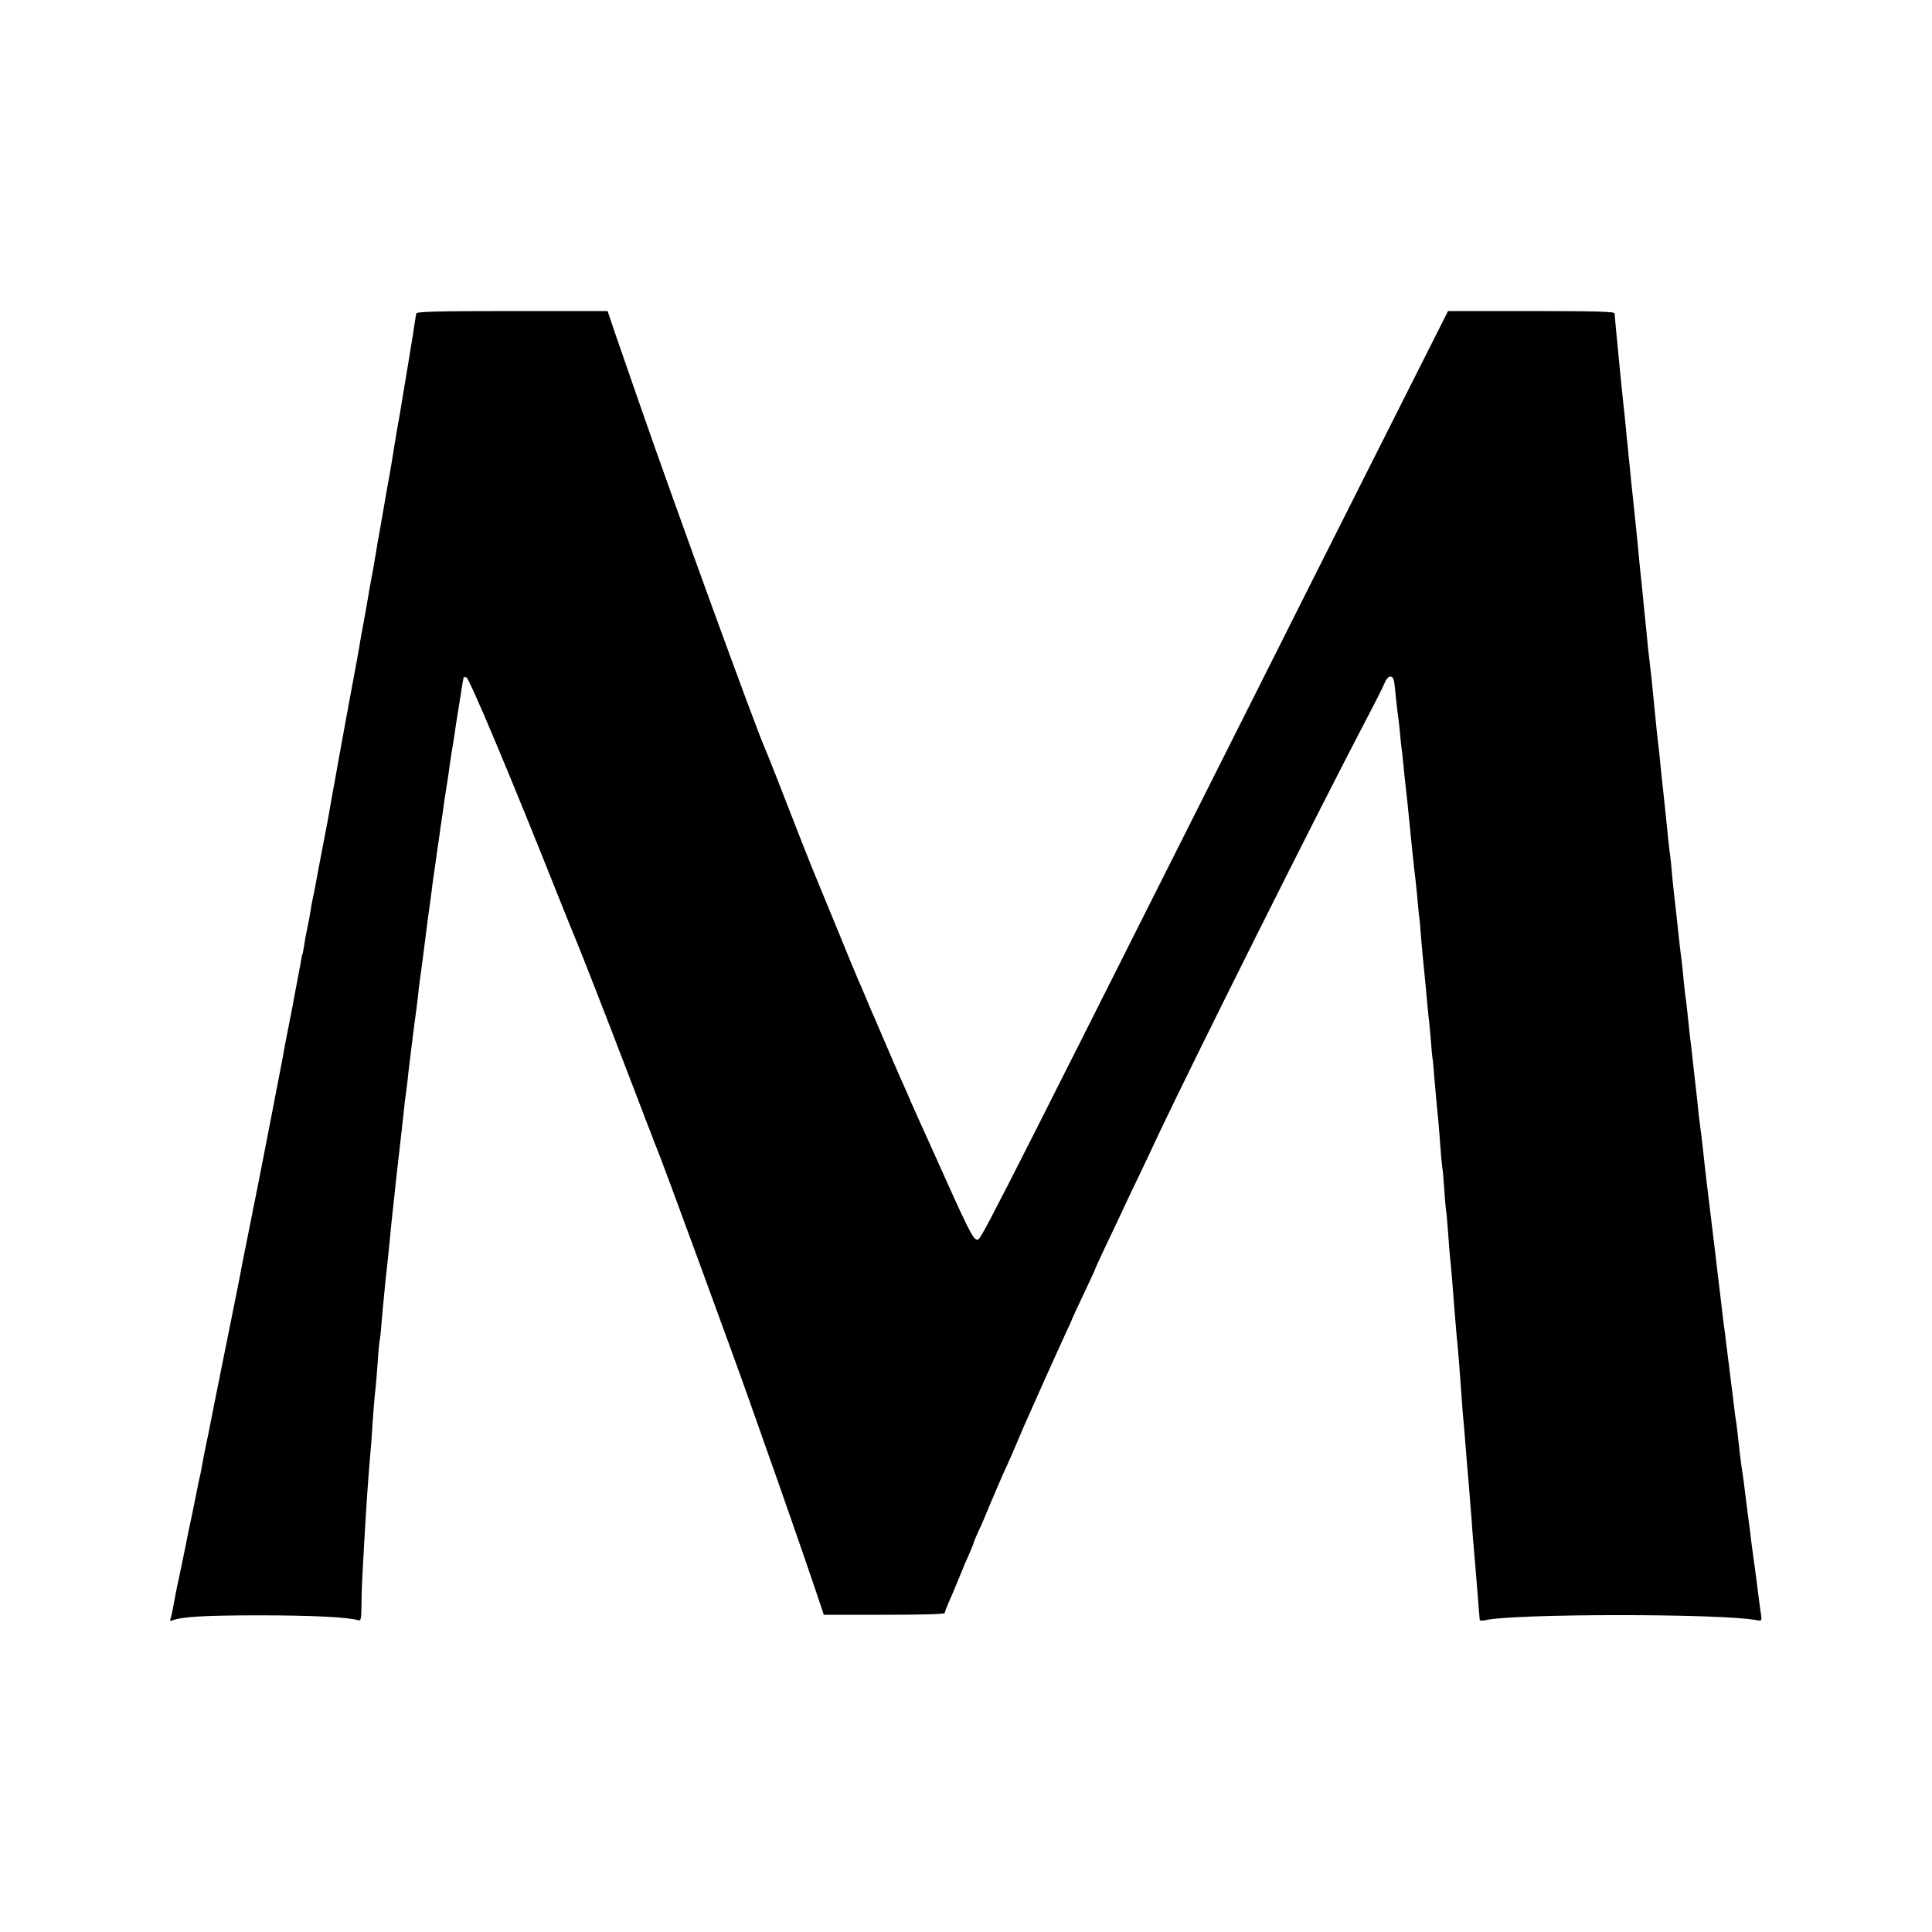
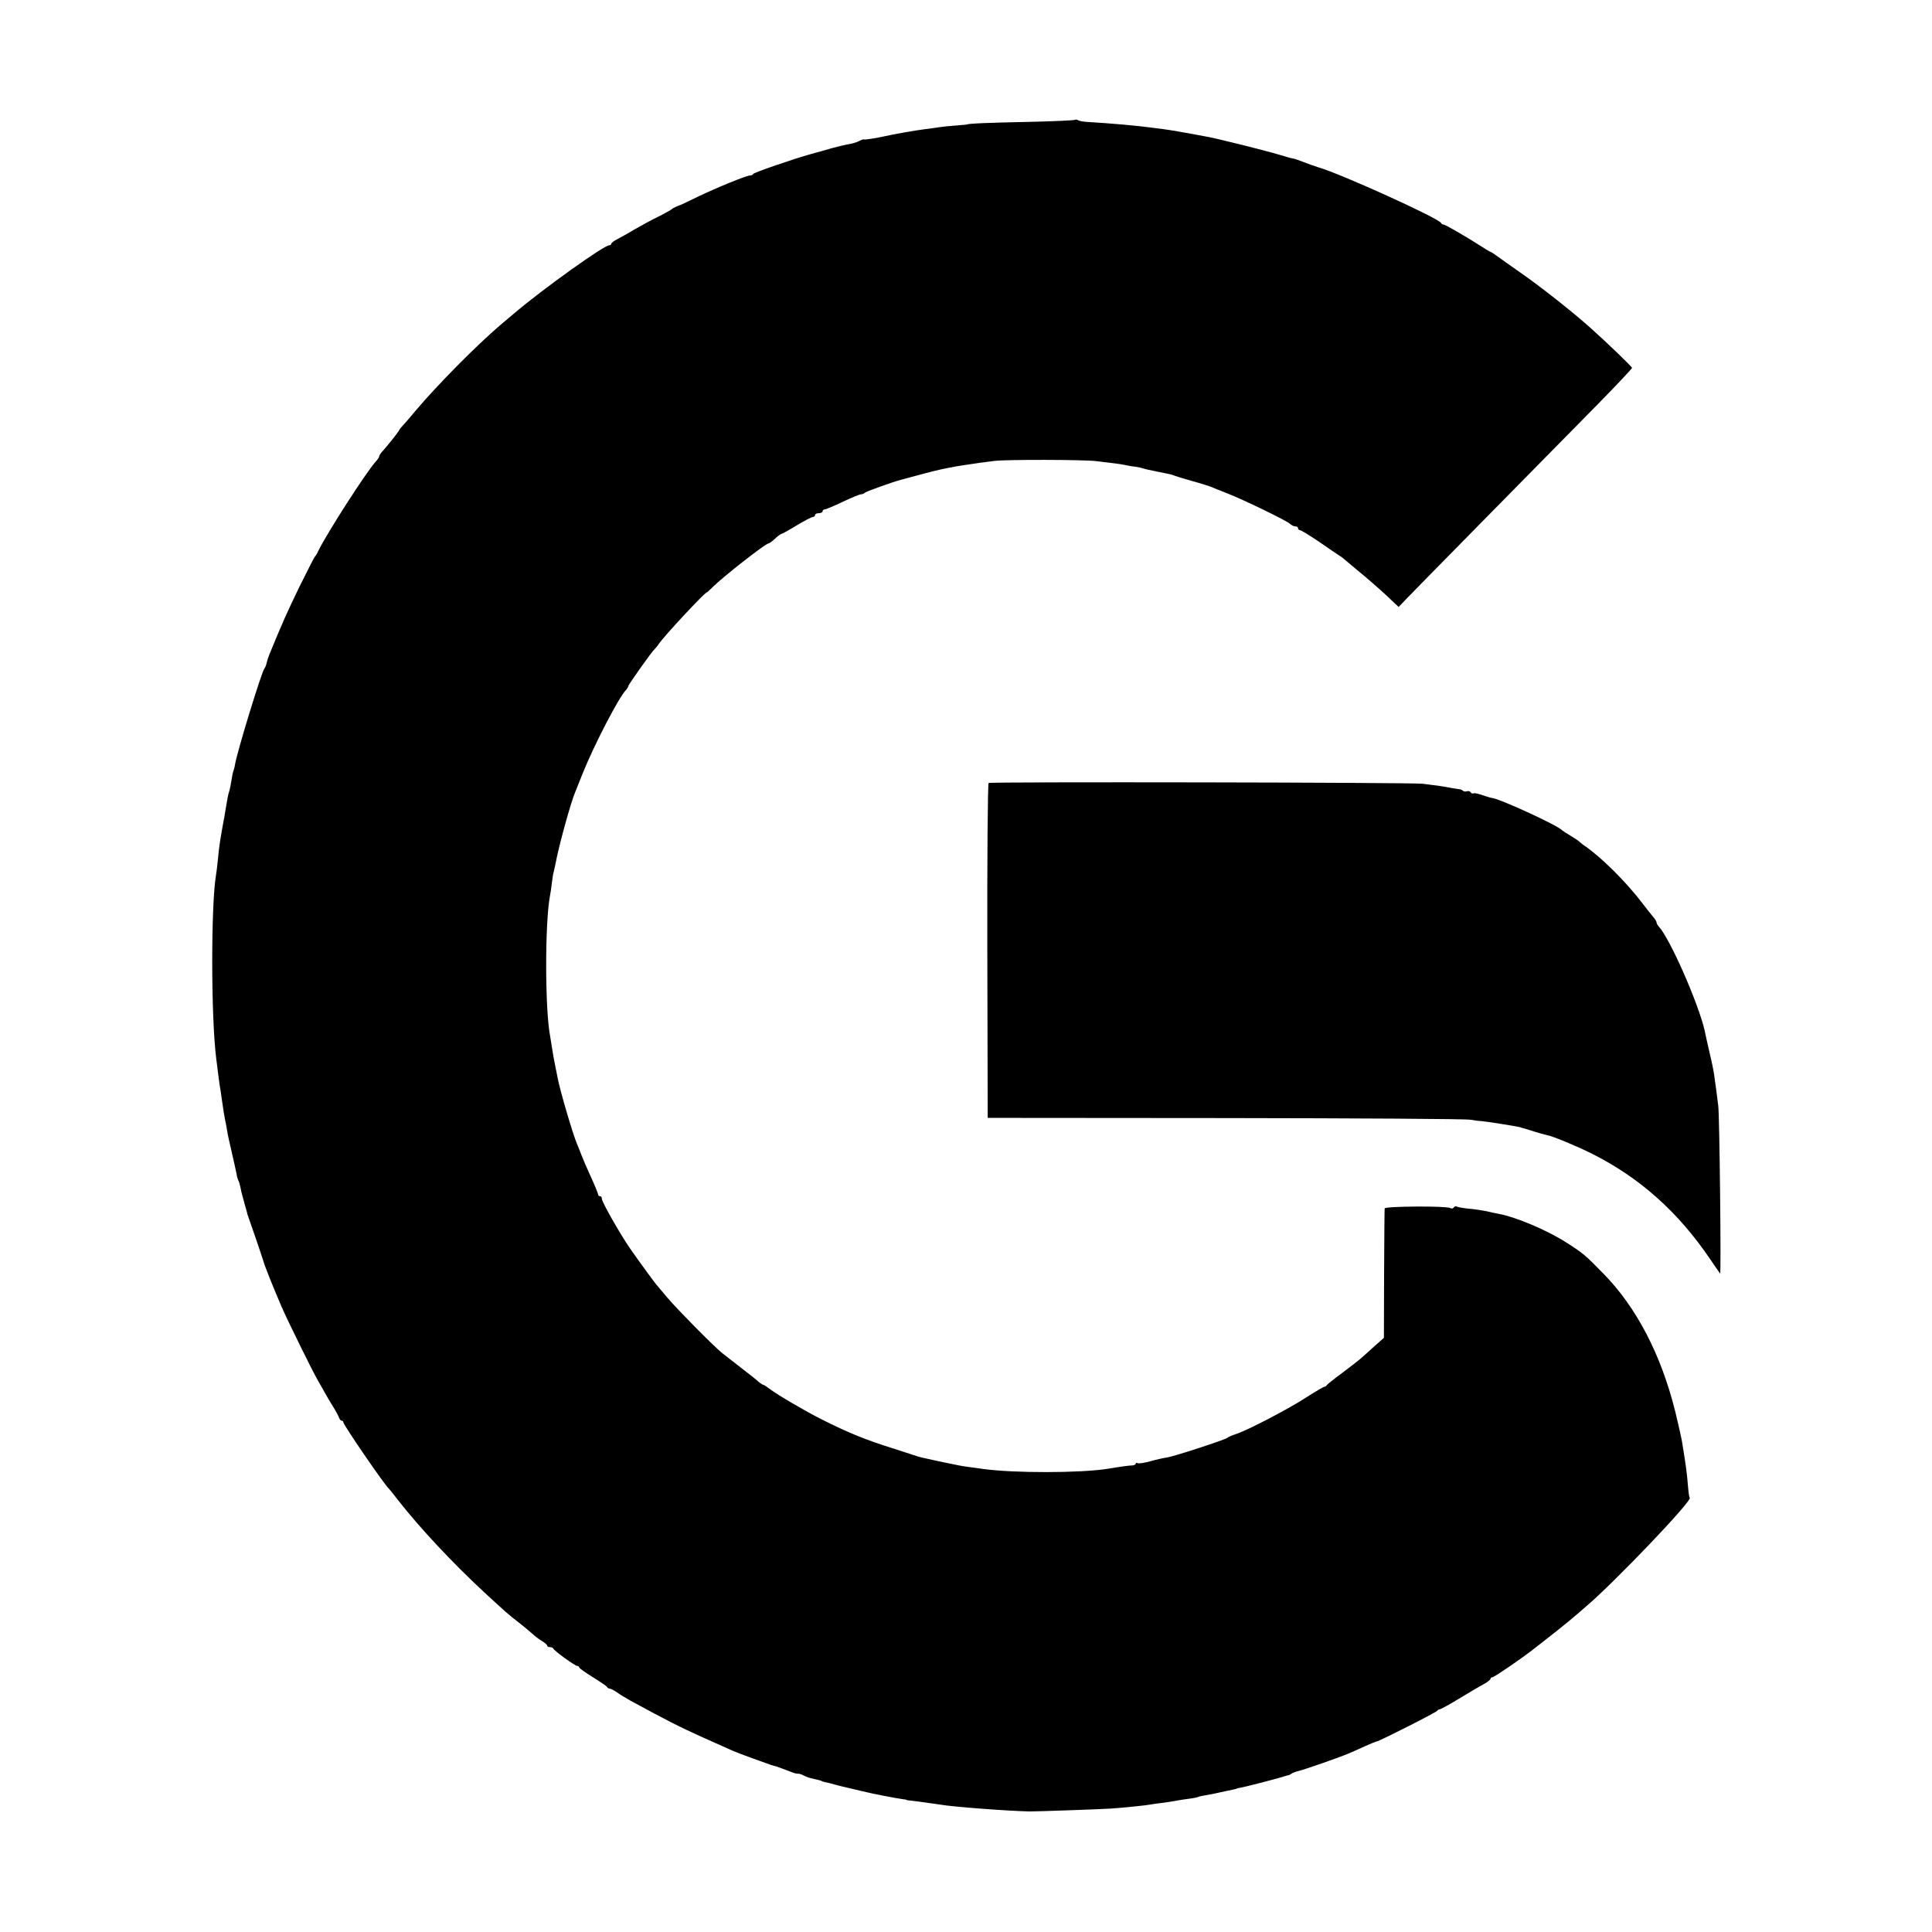
- <svg xmlns="http://www.w3.org/2000/svg" version="1.0" width="1000pt" height="1000pt" viewBox="0 0 1000 1000" preserveAspectRatio="xMidYMid meet">
-   <g transform="translate(0,1000) scale(0.1,-0.1)" fill="#000000" stroke="none">
-     <path d="M2155 8378 c-2 -7 -6 -31 -9 -53 -7 -45 -9 -63 -37 -230 -11 -66 -22 -133 -25 -150 -6 -40 -16 -95 -20 -120 -3 -11 -11 -63 -20 -115 -14 -90 -18 -111 -28 -170 -3 -14 -17 -92 -31 -175 -14 -82 -28 -161 -31 -175 -2 -14 -8 -52 -14 -85 -5 -33 -12 -71 -15 -85 -6 -28 -7 -36 -29 -165 -9 -49 -18 -101 -21 -115 -3 -14 -7 -38 -10 -55 -2 -16 -11 -66 -19 -110 -26 -141 -35 -189 -41 -220 -2 -16 -7 -41 -10 -54 -2 -13 -20 -112 -40 -220 -19 -108 -37 -205 -39 -216 -9 -52 -18 -102 -22 -125 -3 -14 -16 -81 -29 -150 -13 -69 -27 -141 -30 -160 -3 -19 -10 -53 -15 -75 -5 -22 -11 -57 -14 -77 -3 -21 -10 -57 -15 -80 -5 -24 -13 -63 -16 -88 -4 -24 -8 -47 -10 -50 -2 -3 -6 -23 -9 -45 -4 -22 -25 -134 -47 -250 -23 -115 -43 -219 -44 -230 -3 -19 -141 -729 -150 -770 -3 -11 -7 -31 -9 -45 -3 -14 -14 -72 -26 -130 -12 -58 -24 -118 -27 -135 -2 -16 -40 -207 -84 -423 -43 -215 -81 -402 -83 -415 -2 -12 -11 -56 -20 -97 -8 -41 -18 -91 -21 -110 -3 -19 -8 -42 -10 -50 -2 -8 -6 -26 -9 -40 -2 -14 -16 -81 -30 -150 -15 -69 -29 -136 -31 -150 -4 -21 -34 -166 -51 -245 -2 -11 -9 -46 -15 -78 -5 -32 -13 -65 -16 -74 -5 -12 -2 -15 10 -10 49 19 170 26 447 26 272 0 459 -9 513 -25 15 -5 17 4 18 78 1 84 2 107 13 303 13 226 19 315 31 460 4 39 8 95 10 125 5 87 15 212 20 245 2 17 6 73 10 125 3 52 8 102 10 110 2 8 7 51 10 95 4 44 8 94 10 110 6 67 16 162 20 195 2 19 7 67 11 105 4 39 8 81 9 95 5 45 25 234 30 278 3 23 7 62 10 87 3 25 7 64 10 88 8 72 16 140 20 182 3 22 7 56 10 75 2 19 7 55 9 80 6 53 34 280 42 331 2 20 7 59 10 85 2 27 7 60 9 74 2 14 14 99 25 190 11 91 23 176 25 190 2 14 7 48 10 75 3 28 8 61 10 75 2 14 7 45 10 70 3 25 8 56 10 70 2 14 7 45 10 70 3 25 8 56 10 70 2 14 7 45 10 70 3 25 10 70 15 100 5 30 12 75 15 100 3 25 10 70 15 100 5 30 12 73 15 95 3 23 7 50 9 60 2 11 9 56 16 100 7 44 14 87 15 95 2 8 4 18 4 22 1 4 7 5 15 2 16 -6 235 -527 480 -1144 43 -107 82 -204 87 -215 15 -34 174 -441 244 -625 37 -96 78 -203 91 -237 13 -35 35 -93 50 -130 14 -38 29 -77 34 -88 23 -52 400 -1081 477 -1300 19 -55 60 -170 90 -255 69 -193 190 -541 251 -721 l46 -137 313 0 c187 0 313 3 313 9 0 5 9 28 19 52 11 23 36 83 56 132 20 50 45 109 56 132 10 24 19 45 19 49 0 3 11 29 24 57 14 29 41 92 61 142 21 49 48 112 60 140 45 98 63 141 89 202 14 35 37 86 50 115 13 29 52 116 86 193 35 77 80 178 101 223 22 46 39 85 39 87 0 1 27 60 60 129 33 70 60 128 60 131 0 2 22 50 49 107 27 56 67 141 89 188 22 47 64 137 95 200 30 63 75 158 99 210 211 443 824 1668 1077 2150 39 74 78 152 87 173 10 24 22 37 32 35 16 -3 18 -10 27 -108 4 -36 8 -76 11 -90 2 -14 6 -54 10 -90 3 -36 7 -75 9 -88 2 -13 7 -53 10 -90 3 -37 8 -80 10 -97 2 -16 6 -57 10 -90 3 -33 8 -78 10 -100 2 -22 9 -89 15 -150 6 -60 13 -121 15 -135 2 -14 6 -56 10 -95 3 -38 8 -86 10 -105 3 -19 7 -62 9 -95 3 -33 7 -85 10 -115 8 -75 13 -133 21 -215 3 -38 8 -86 10 -105 3 -19 7 -70 11 -113 3 -43 7 -87 9 -97 2 -10 6 -54 9 -97 6 -70 13 -149 22 -238 1 -16 6 -68 9 -115 3 -47 8 -97 10 -111 3 -14 7 -63 10 -109 3 -46 7 -95 9 -109 3 -14 7 -66 11 -116 3 -49 8 -108 10 -130 3 -22 7 -69 10 -105 12 -156 15 -189 20 -250 3 -36 7 -85 10 -110 4 -41 8 -94 21 -270 2 -36 6 -87 9 -115 3 -27 7 -81 10 -120 7 -92 13 -154 20 -240 3 -38 7 -95 10 -125 4 -65 14 -187 20 -250 2 -25 7 -85 11 -135 7 -89 11 -142 13 -159 1 -4 11 -6 24 -3 142 36 1234 36 1409 1 25 -5 27 -3 24 23 -3 15 -14 100 -25 188 -12 88 -24 178 -27 200 -2 22 -7 56 -9 75 -3 19 -7 53 -10 75 -5 41 -11 88 -20 160 -3 22 -8 56 -11 75 -7 49 -12 96 -19 160 -3 30 -8 66 -10 80 -3 14 -7 48 -10 75 -3 28 -8 64 -10 80 -2 17 -7 53 -10 80 -3 28 -8 64 -10 80 -2 17 -7 53 -10 80 -3 28 -8 64 -10 80 -3 17 -7 53 -10 80 -3 28 -10 84 -15 125 -5 41 -12 98 -15 125 -3 28 -7 66 -10 85 -2 19 -11 94 -20 165 -9 72 -18 146 -20 165 -2 19 -7 58 -10 85 -14 133 -27 235 -30 255 -1 8 -6 47 -9 85 -4 39 -10 90 -13 115 -3 25 -6 56 -8 70 -2 25 -13 117 -20 175 -2 17 -6 59 -10 95 -4 36 -8 76 -11 90 -2 14 -6 54 -10 90 -3 36 -7 76 -9 90 -4 29 -15 120 -20 170 -3 34 -13 121 -21 190 -2 19 -7 64 -10 100 -3 36 -7 76 -9 90 -5 30 -11 92 -25 230 -6 58 -13 121 -15 140 -2 19 -7 62 -10 95 -3 33 -7 74 -9 90 -5 35 -15 130 -21 195 -16 167 -17 174 -29 275 -3 22 -8 69 -11 105 -4 36 -8 81 -10 100 -2 19 -7 64 -10 100 -3 36 -8 81 -10 100 -2 19 -7 62 -10 95 -6 67 -10 111 -29 290 -13 118 -17 164 -21 205 -3 25 -7 65 -9 90 -3 25 -8 74 -11 110 -4 36 -8 83 -11 105 -12 110 -46 462 -47 483 0 9 -93 12 -431 12 l-431 0 -321 -637 c-177 -351 -559 -1110 -849 -1688 -1282 -2550 -1248 -2482 -1268 -2481 -21 1 -46 52 -229 461 -27 61 -59 130 -70 155 -11 25 -28 63 -38 85 -9 22 -26 60 -37 85 -11 25 -49 110 -83 190 -34 80 -68 159 -75 175 -8 17 -28 64 -45 105 -17 41 -38 89 -45 105 -7 17 -55 131 -105 255 -51 124 -98 239 -105 255 -16 36 -125 313 -201 510 -30 77 -59 149 -64 160 -41 88 -468 1261 -648 1780 -50 143 -108 311 -129 372 l-38 113 -493 0 c-385 0 -494 -3 -497 -12z" />
+ <svg xmlns="http://www.w3.org/2000/svg" version="1.0" width="1024pt" height="1024pt" viewBox="0 0 1024 1024" preserveAspectRatio="xMidYMid meet">
+   <g transform="translate(0,1024) scale(0.1,-0.1)" fill="#000000" stroke="none">
+     <path d="M5698 9605 c-3 -3 -113 -8 -244 -11 -211 -4 -329 -9 -329 -14 0 0 -25 -3 -55 -5 -30 -2 -71 -6 -90 -9 -19 -3 -55 -8 -80 -11 -43 -5 -172 -28 -215 -38 -38 -9 -105 -19 -107 -16 -2 1 -12 -2 -23 -8 -11 -6 -36 -14 -55 -17 -19 -3 -60 -13 -90 -21 -30 -9 -80 -23 -110 -31 -92 -25 -305 -99 -308 -106 -2 -5 -9 -8 -17 -8 -18 0 -175 -64 -275 -112 -47 -23 -87 -42 -90 -43 -18 -6 -46 -19 -50 -24 -3 -3 -34 -21 -70 -39 -36 -17 -92 -48 -125 -67 -33 -20 -75 -43 -92 -52 -18 -9 -33 -20 -33 -25 0 -4 -5 -8 -11 -8 -28 0 -352 -232 -499 -357 -14 -11 -47 -40 -75 -63 -130 -111 -337 -320 -455 -460 -25 -30 -52 -62 -61 -71 -9 -9 -21 -23 -25 -32 -10 -17 -61 -80 -86 -108 -10 -10 -18 -23 -18 -27 0 -5 -8 -17 -18 -28 -52 -57 -259 -380 -305 -474 -6 -14 -14 -27 -18 -30 -3 -3 -40 -75 -82 -160 -65 -134 -90 -190 -159 -358 -6 -15 -13 -36 -15 -46 -2 -11 -7 -24 -12 -30 -15 -19 -142 -433 -155 -506 -2 -14 -7 -32 -10 -40 -3 -8 -7 -31 -10 -51 -3 -20 -8 -42 -10 -50 -6 -14 -12 -48 -22 -109 -3 -19 -7 -45 -10 -57 -17 -92 -23 -132 -29 -198 -3 -33 -8 -70 -10 -82 -27 -159 -27 -752 1 -973 9 -70 14 -113 18 -140 3 -14 7 -43 10 -65 7 -53 17 -115 23 -140 2 -11 6 -31 8 -45 2 -14 13 -63 24 -110 11 -47 22 -98 25 -113 2 -15 7 -30 10 -35 3 -5 8 -22 11 -38 3 -16 7 -33 9 -39 1 -5 8 -30 15 -55 7 -25 13 -45 12 -45 0 0 18 -52 40 -115 22 -63 41 -122 44 -131 4 -20 56 -149 97 -244 30 -70 169 -352 192 -390 6 -11 22 -38 34 -60 12 -22 33 -58 47 -80 14 -22 28 -48 31 -57 4 -10 10 -18 15 -18 5 0 9 -4 9 -9 0 -13 219 -333 241 -351 3 -3 25 -30 48 -60 116 -149 293 -337 458 -490 105 -97 134 -123 183 -160 24 -19 56 -45 70 -58 14 -13 37 -31 53 -40 15 -9 27 -20 27 -24 0 -4 6 -8 14 -8 8 0 16 -3 18 -7 5 -13 116 -93 128 -93 5 0 10 -3 10 -8 0 -4 33 -27 73 -52 39 -24 74 -48 75 -52 2 -4 8 -8 14 -8 5 0 22 -9 37 -19 14 -11 47 -30 71 -44 200 -109 264 -141 386 -196 76 -34 148 -66 159 -71 11 -5 58 -23 105 -40 105 -38 103 -37 112 -39 7 -1 41 -13 103 -37 11 -4 24 -6 28 -5 4 0 17 -4 28 -10 11 -6 30 -13 42 -15 38 -9 52 -12 52 -14 0 -1 7 -3 15 -5 8 -1 35 -8 60 -15 25 -7 52 -13 61 -15 8 -2 44 -10 80 -19 58 -14 165 -35 214 -42 11 -1 20 -3 20 -4 0 -1 11 -3 25 -4 30 -3 127 -17 155 -21 59 -11 347 -33 470 -36 25 -1 386 12 430 15 85 6 189 17 215 22 14 2 43 7 65 9 22 3 51 7 65 10 14 3 45 8 70 11 25 3 48 8 51 10 3 2 21 6 40 9 19 3 55 10 80 16 26 6 55 12 65 14 11 2 19 4 19 5 0 1 9 3 20 5 22 3 211 52 235 61 8 3 17 5 20 5 3 1 10 4 15 8 6 5 24 11 40 15 32 8 211 70 260 91 17 7 56 24 88 39 32 14 60 26 64 26 11 0 318 155 321 163 2 4 8 7 12 7 5 0 51 25 102 56 51 31 110 66 131 77 20 11 37 24 37 29 0 4 4 8 10 8 9 0 157 101 215 147 17 13 35 27 40 31 19 14 160 126 171 137 6 5 38 32 70 60 152 129 564 561 550 576 -3 2 -7 33 -10 69 -4 57 -13 121 -32 235 -3 17 -18 84 -34 150 -75 304 -206 556 -383 736 -94 96 -105 106 -196 164 -102 65 -265 134 -356 151 -11 2 -40 8 -65 14 -25 5 -69 12 -98 14 -29 3 -56 8 -61 11 -5 3 -12 1 -16 -5 -4 -6 -12 -7 -18 -3 -19 12 -347 10 -348 -2 -1 -5 -2 -162 -3 -348 l-1 -338 -50 -44 c-27 -25 -59 -53 -70 -63 -11 -10 -56 -45 -100 -78 -44 -32 -81 -62 -83 -66 -2 -5 -8 -8 -12 -8 -5 0 -47 -25 -94 -55 -93 -61 -314 -176 -373 -195 -21 -7 -43 -16 -48 -21 -15 -11 -284 -99 -320 -104 -16 -2 -56 -11 -88 -20 -32 -9 -62 -13 -67 -10 -6 3 -10 2 -10 -2 0 -5 -8 -9 -17 -10 -17 0 -61 -6 -133 -18 -145 -23 -499 -23 -657 -1 -24 3 -60 8 -81 11 -42 6 -42 6 -157 30 -96 21 -96 21 -115 27 -8 3 -62 20 -120 39 -151 47 -244 85 -385 156 -89 45 -231 128 -272 159 -17 13 -34 24 -37 24 -3 0 -14 7 -24 15 -9 9 -52 43 -95 76 -43 33 -87 68 -99 77 -48 39 -238 232 -289 292 -30 36 -56 67 -59 70 -7 7 -98 131 -142 195 -51 74 -148 244 -148 261 0 8 -4 14 -10 14 -5 0 -10 4 -10 9 0 5 -17 47 -38 93 -21 45 -44 99 -51 118 -7 19 -17 44 -22 55 -23 53 -95 299 -105 360 -2 11 -8 40 -13 65 -5 25 -12 63 -15 85 -4 23 -8 50 -10 62 -28 142 -28 604 -1 745 3 13 7 43 10 68 3 25 7 52 10 60 2 8 6 26 9 40 16 90 82 331 106 385 4 11 23 56 40 100 60 148 185 390 226 436 8 8 14 19 14 22 0 8 128 188 140 197 3 3 13 14 21 26 29 43 244 274 255 274 2 0 16 13 31 28 55 55 281 232 297 232 4 0 19 11 34 25 15 14 30 25 33 25 4 0 40 20 81 45 42 25 80 45 87 45 6 0 11 5 11 10 0 6 9 10 20 10 11 0 20 5 20 10 0 6 5 10 11 10 6 0 49 18 95 40 47 22 90 40 97 40 7 0 17 4 22 9 8 7 145 56 190 68 6 1 26 7 45 12 121 33 151 40 200 50 30 6 69 13 85 15 59 9 121 18 165 23 65 8 475 7 540 -1 109 -13 125 -15 155 -21 17 -4 41 -8 55 -9 14 -2 32 -6 40 -9 8 -3 44 -11 80 -18 80 -16 72 -15 90 -22 8 -3 49 -15 90 -27 41 -11 84 -25 95 -29 11 -5 52 -21 90 -36 89 -35 316 -145 333 -162 7 -7 20 -13 28 -13 8 0 14 -4 14 -10 0 -5 5 -10 10 -10 6 0 52 -28 102 -62 50 -35 98 -67 107 -73 9 -5 18 -12 21 -15 3 -3 39 -33 80 -67 41 -33 106 -90 144 -125 l69 -65 46 48 c42 44 557 567 1014 1031 97 99 177 184 177 188 0 6 -125 127 -220 212 -96 86 -266 220 -377 297 -43 30 -94 66 -113 80 -19 14 -37 26 -40 26 -3 0 -25 14 -50 30 -80 51 -190 115 -199 115 -5 0 -11 3 -13 8 -11 25 -536 263 -653 296 -5 2 -19 6 -30 10 -77 29 -96 36 -103 36 -4 0 -36 9 -72 20 -76 23 -331 86 -375 94 -16 3 -43 8 -60 11 -56 11 -150 27 -175 30 -14 2 -45 6 -70 9 -72 10 -210 22 -340 30 -20 1 -41 5 -46 9 -6 3 -13 4 -16 2z" />
+     <path d="M5240 6090 c-5 -3 -8 -403 -7 -890 l2 -885 1260 -1 c693 -1 1278 -4 1300 -9 22 -4 47 -7 55 -7 15 0 186 -27 205 -32 6 -2 15 -5 20 -6 6 -1 30 -9 55 -17 25 -8 55 -16 68 -19 36 -7 160 -59 242 -100 252 -127 455 -308 625 -559 26 -38 49 -72 52 -75 6 -6 -3 841 -10 890 -4 37 -15 114 -22 165 -2 17 -13 71 -25 120 -11 50 -23 100 -25 113 -33 144 -183 485 -242 550 -7 7 -13 18 -13 23 0 5 -7 17 -16 27 -8 9 -34 42 -57 72 -87 115 -221 248 -311 309 -12 8 -23 18 -26 21 -3 3 -23 17 -45 30 -22 13 -42 26 -45 29 -24 27 -343 173 -375 172 -2 0 -23 6 -46 14 -23 8 -45 13 -49 10 -5 -3 -12 0 -15 6 -4 5 -13 8 -20 5 -7 -2 -16 -2 -20 2 -4 4 -10 7 -13 8 -4 0 -27 4 -52 8 -47 9 -62 11 -150 22 -65 7 -2288 11 -2300 4z" />
  </g>
</svg>
